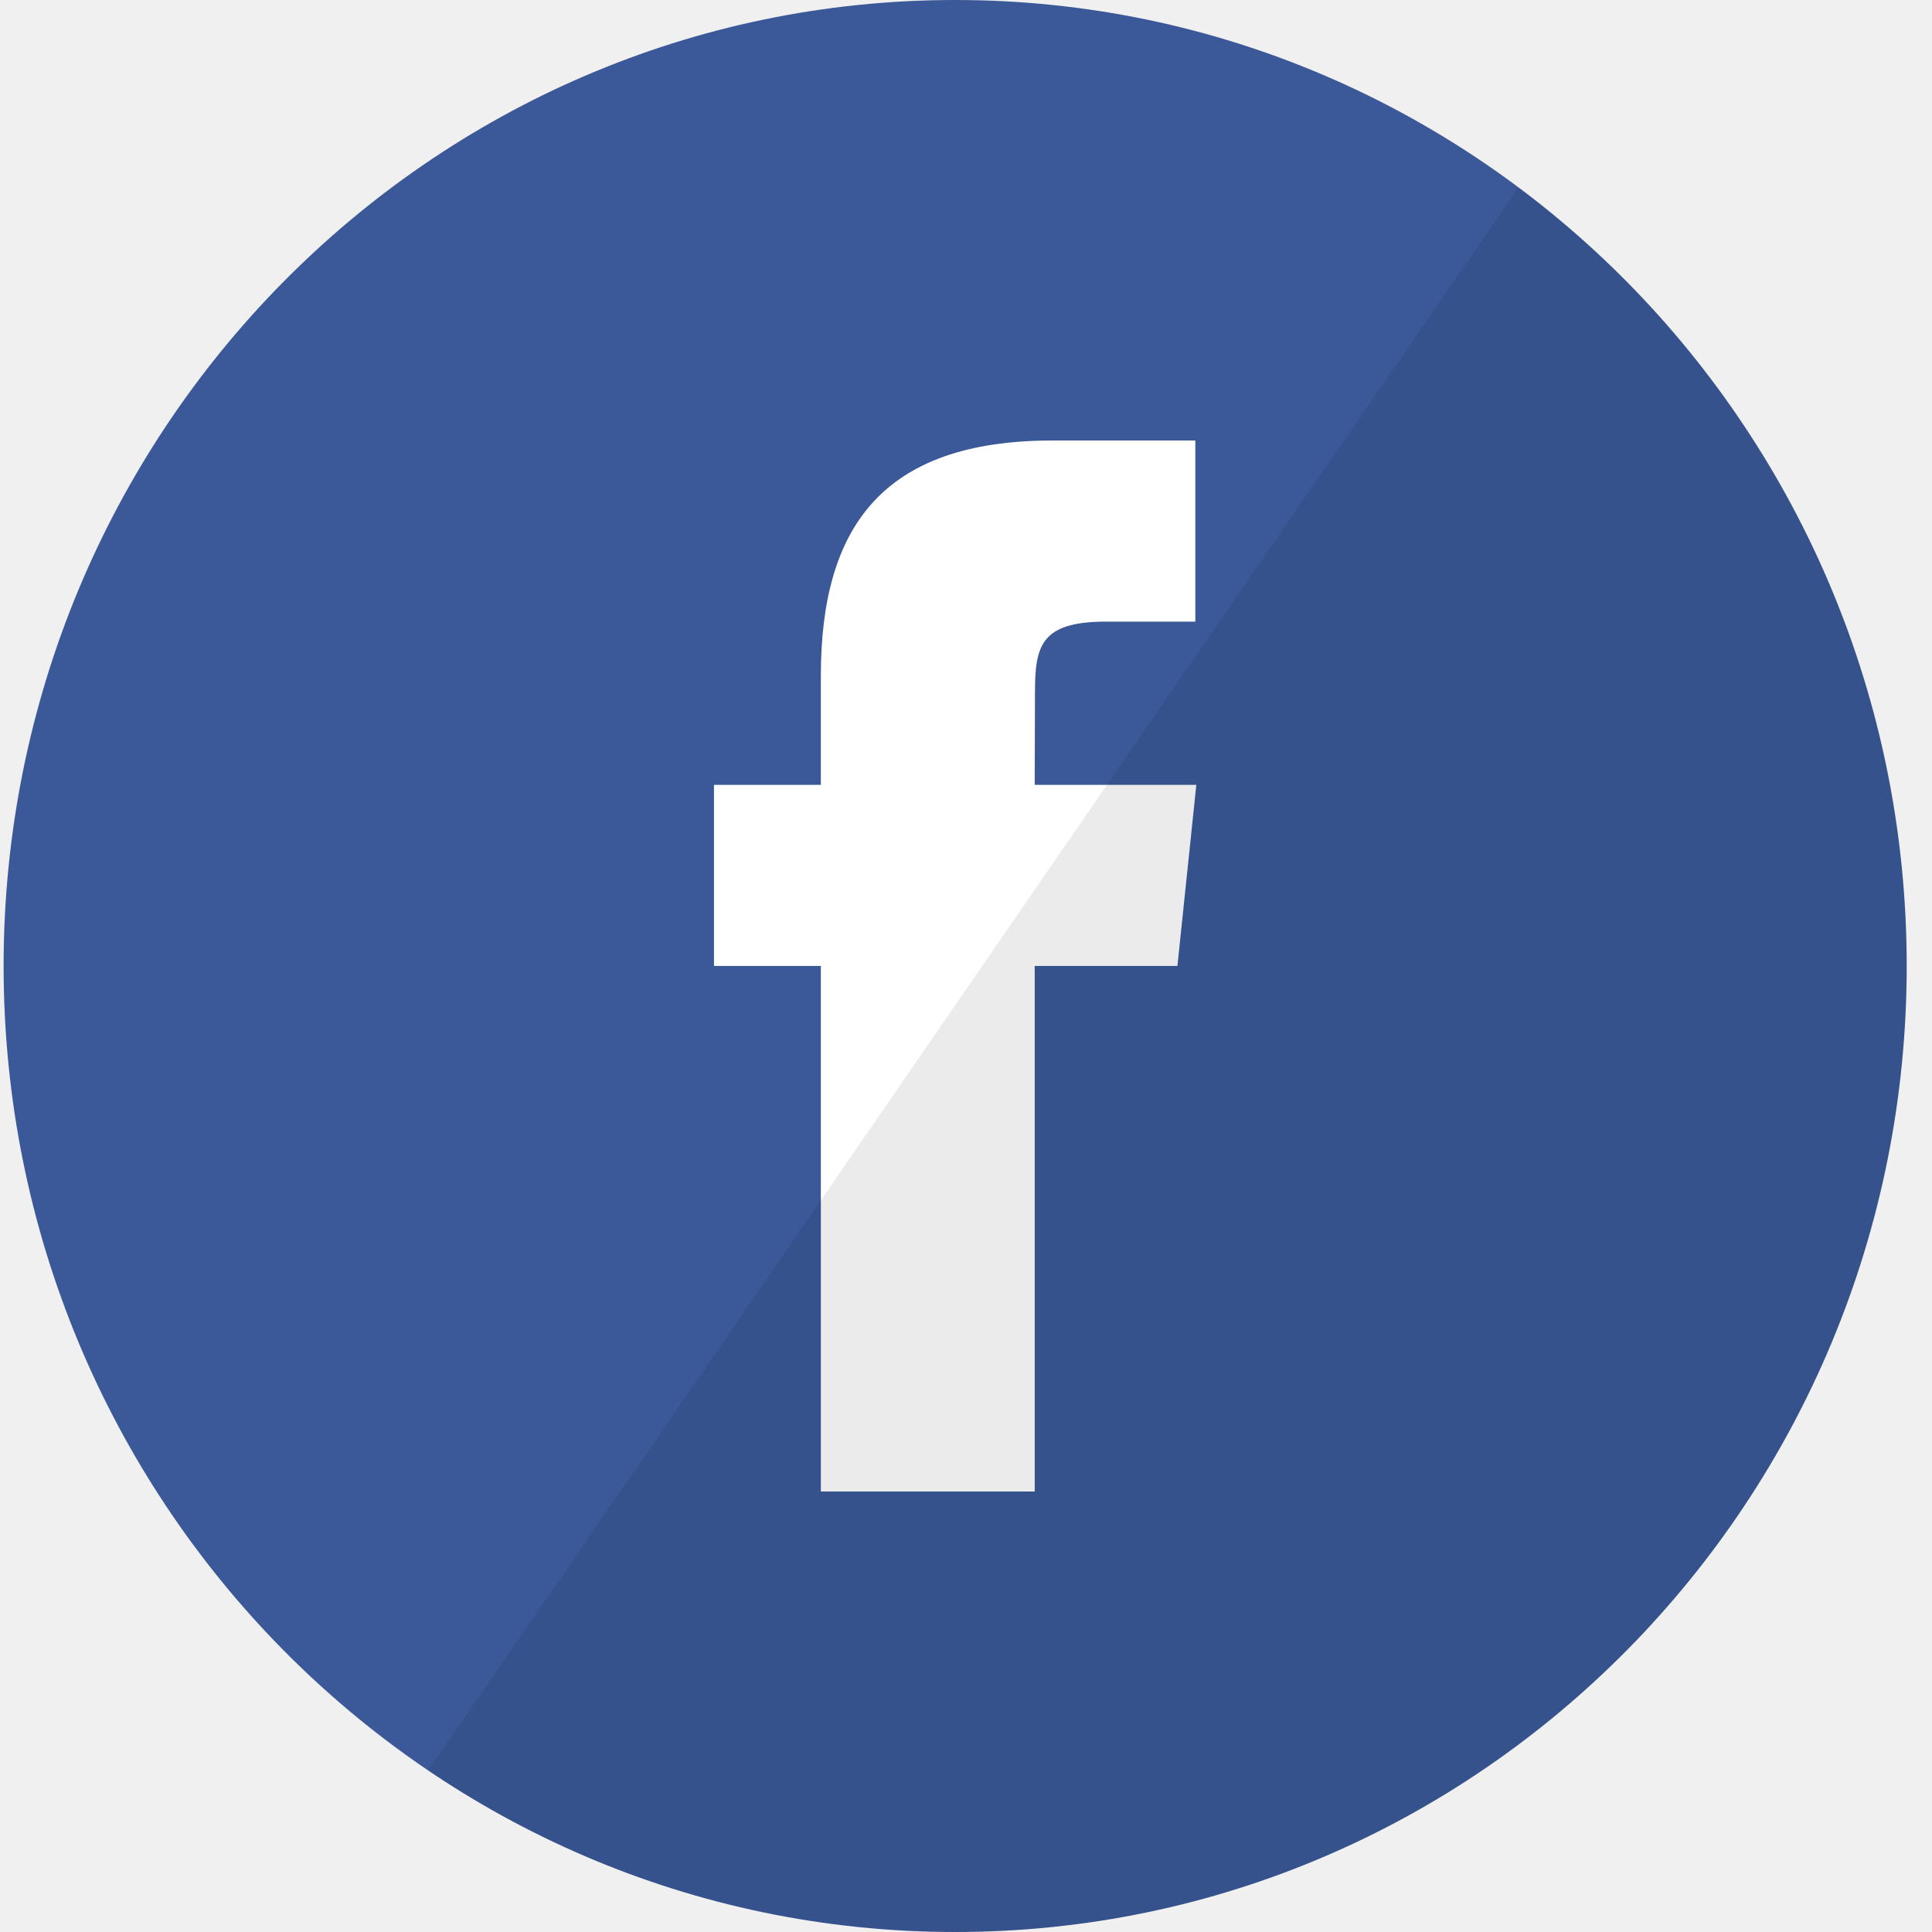
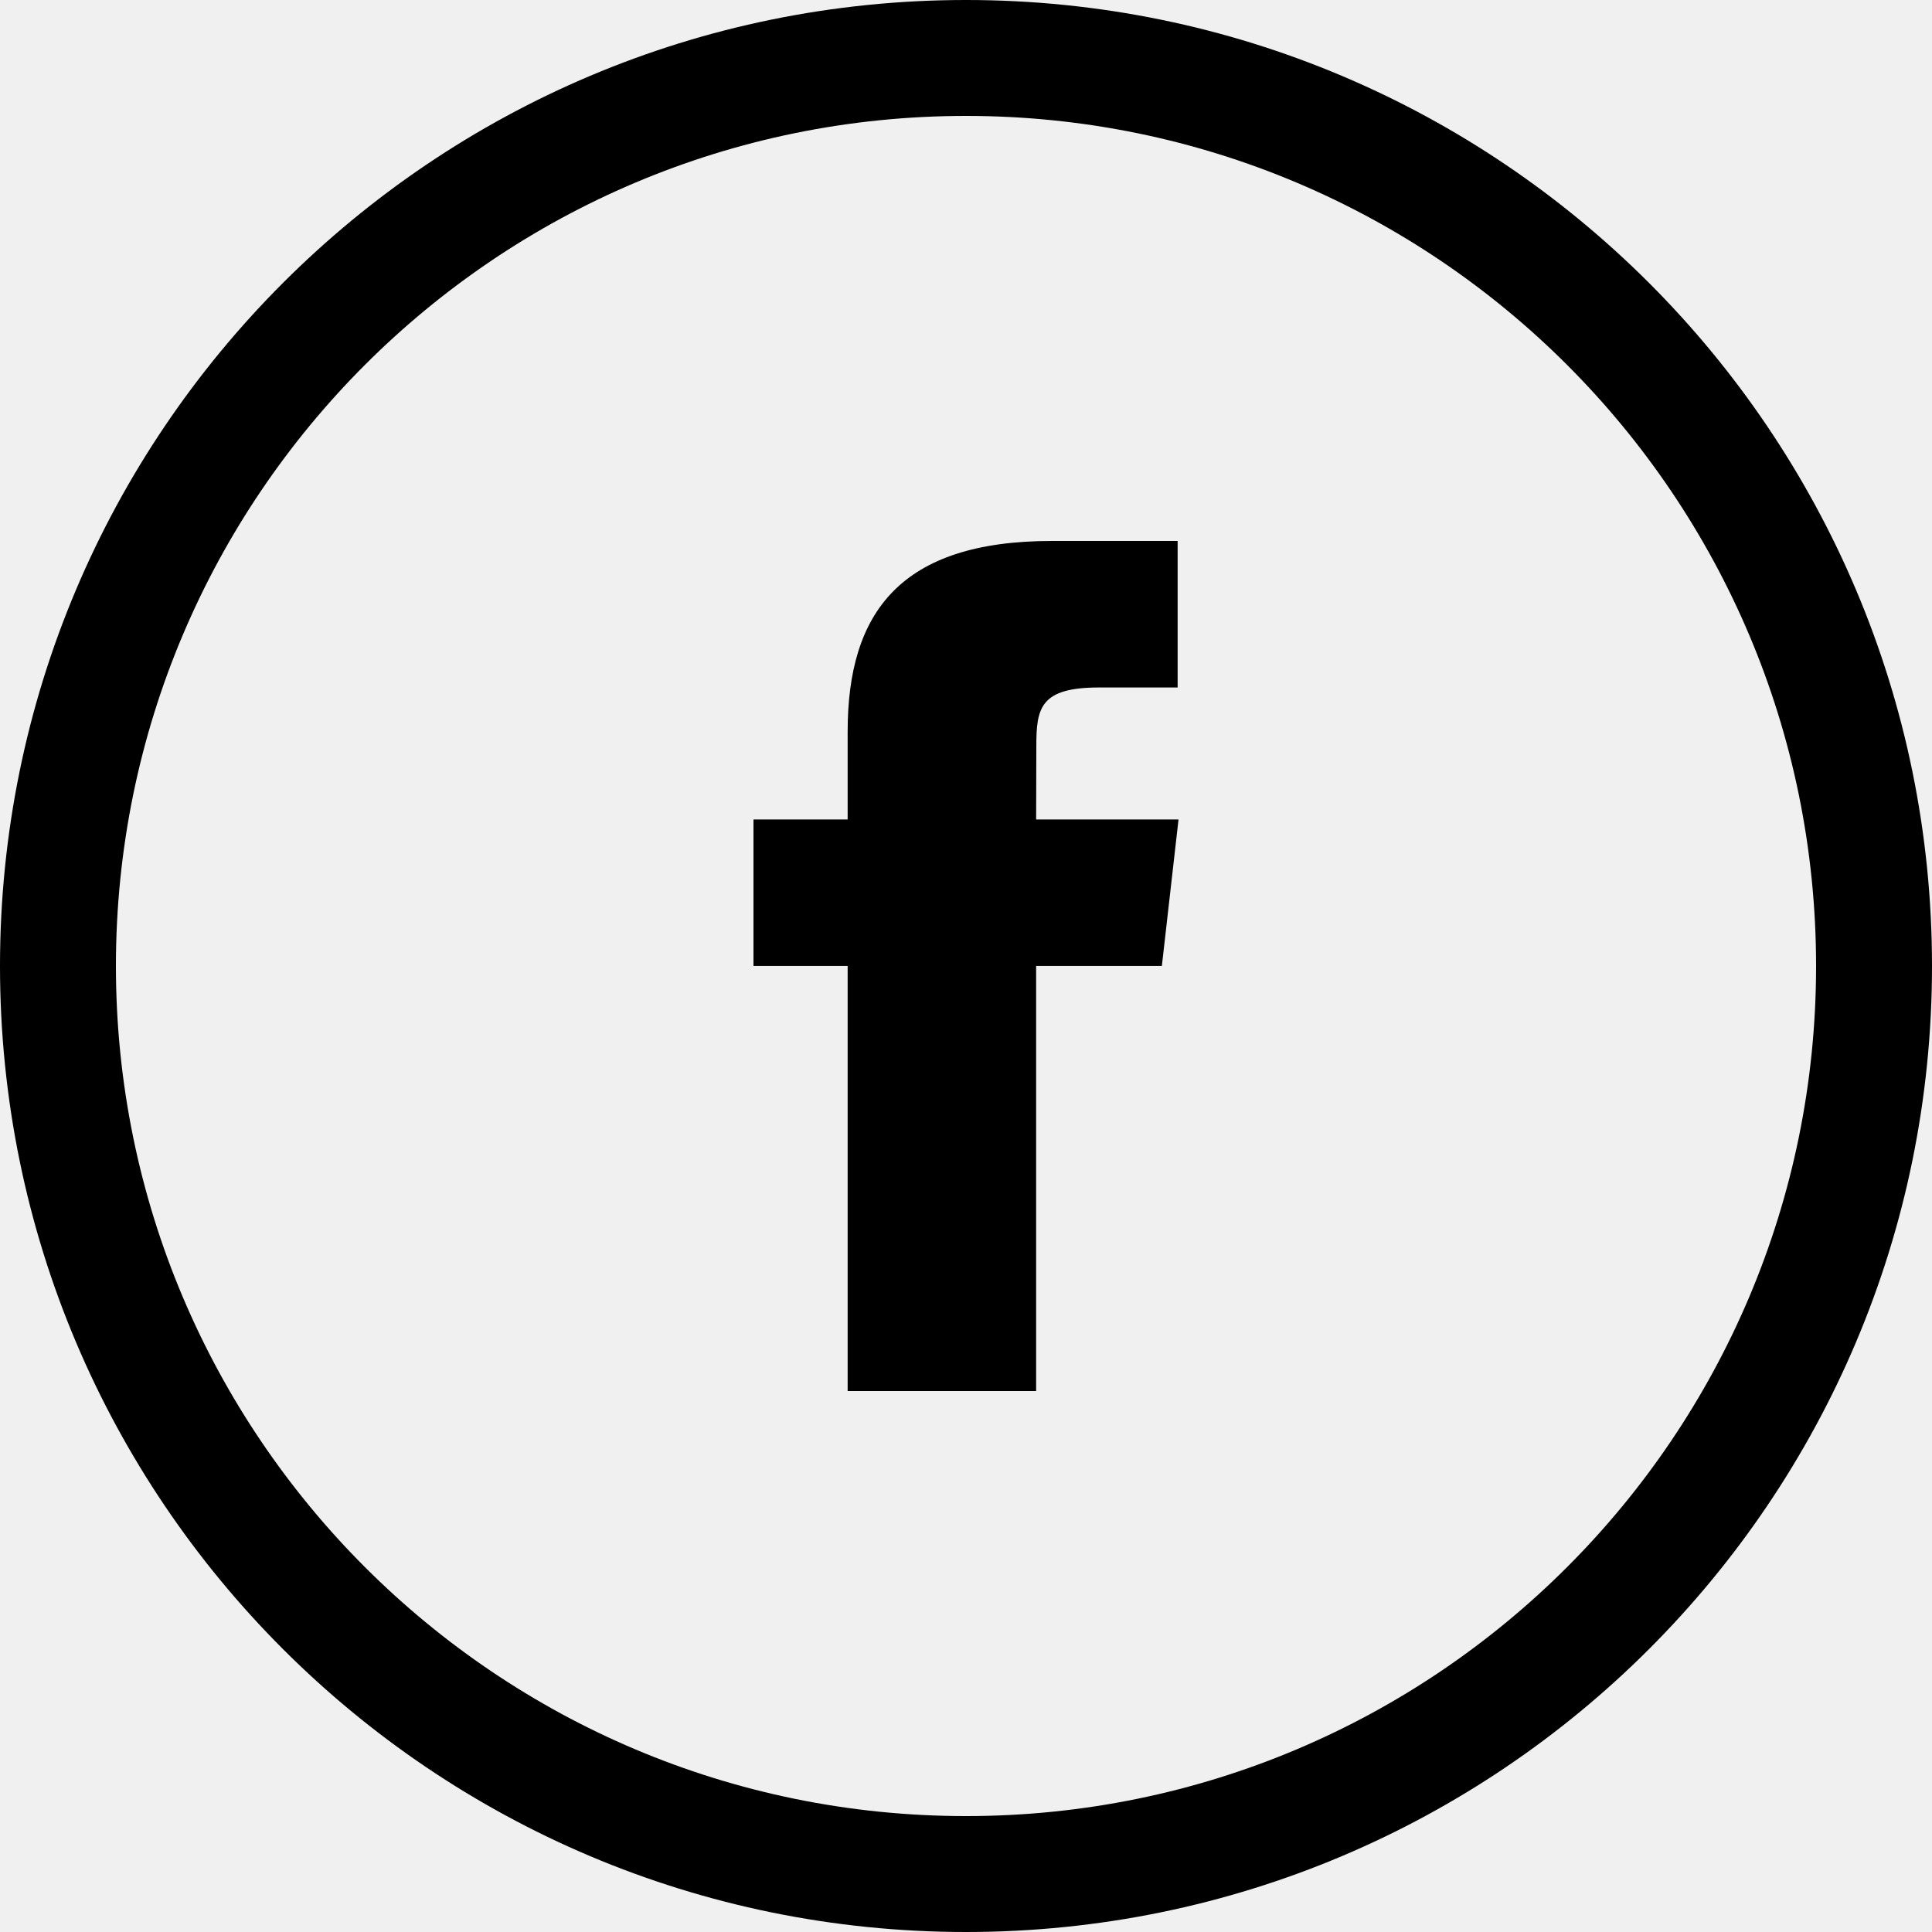
- <svg xmlns="http://www.w3.org/2000/svg" width="40px" height="40px" viewBox="0 0 60 60" version="1.1">
-   <path d="M0.112,30 C0.112,13.431 13.343,0 29.663,0 C45.984,0 59.214,13.431 59.214,30 C59.214,46.569 45.984,60 29.663,60 C13.343,60 0.112,46.569 0.112,30 Z M0.112,30" fill="#3B5998" />
-   <path d="M32.134,46.32 L32.134,29.998 L36.566,29.998 L37.153,24.374 L32.134,24.374 L32.142,21.558 C32.142,20.092 32.279,19.305 34.351,19.305 L37.122,19.305 L37.122,13.68 L32.689,13.68 C27.366,13.68 25.492,16.409 25.492,20.997 L25.492,24.374 L22.173,24.374 L22.173,29.999 L25.492,29.999 L25.492,46.32 L32.134,46.32 Z M32.134,46.32" id="Path" fill="#FFFFFF" />
-   <path d="M59.214,30 C59.214,46.569 45.984,60 29.663,60 C23.61,60 17.982,58.153 13.297,54.983 L47.157,5.819 C54.469,11.281 59.214,20.078 59.214,30 Z M59.214,30" id="reflec" fill-opacity="0.08" fill="#000000" />
+ <svg xmlns="http://www.w3.org/2000/svg" width="50px" height="50px" viewBox="0 0 50 50" version="1.1">
+   <description>Created with Sketch (http://www.bohemiancoding.com/sketch)</description>
+   <defs />
+   <g id="Page-1" stroke="none" stroke-width="1" fill="none" fill-rule="evenodd">
+     <g id="Facebook" fill="#000000">
+       <path d="M25,50 C38.807,50 50,38.807 50,25 C50,11.193 38.807,0 25,0 C11.193,0 0,11.193 0,25 C0,38.807 11.193,50 25,50 Z M25,47 C37.15,47 47,37.15 47,25 C47,12.85 37.15,3 25,3 C12.85,3 3,12.85 3,25 C3,37.15 12.85,47 25,47 Z M26.815,36 L26.815,24.999 L30.069,24.999 L30.5,21.208 L26.815,21.208 L26.82,19.31 C26.82,18.321 26.921,17.792 28.443,17.792 L30.477,17.792 L30.477,14 L27.222,14 C23.313,14 21.937,15.839 21.937,18.932 L21.937,21.208 L19.5,21.208 L19.5,24.999 L21.937,24.999 L21.937,36 L26.815,36 Z M26.815,36" id="Oval-1" />
+     </g>
+   </g>
</svg>
